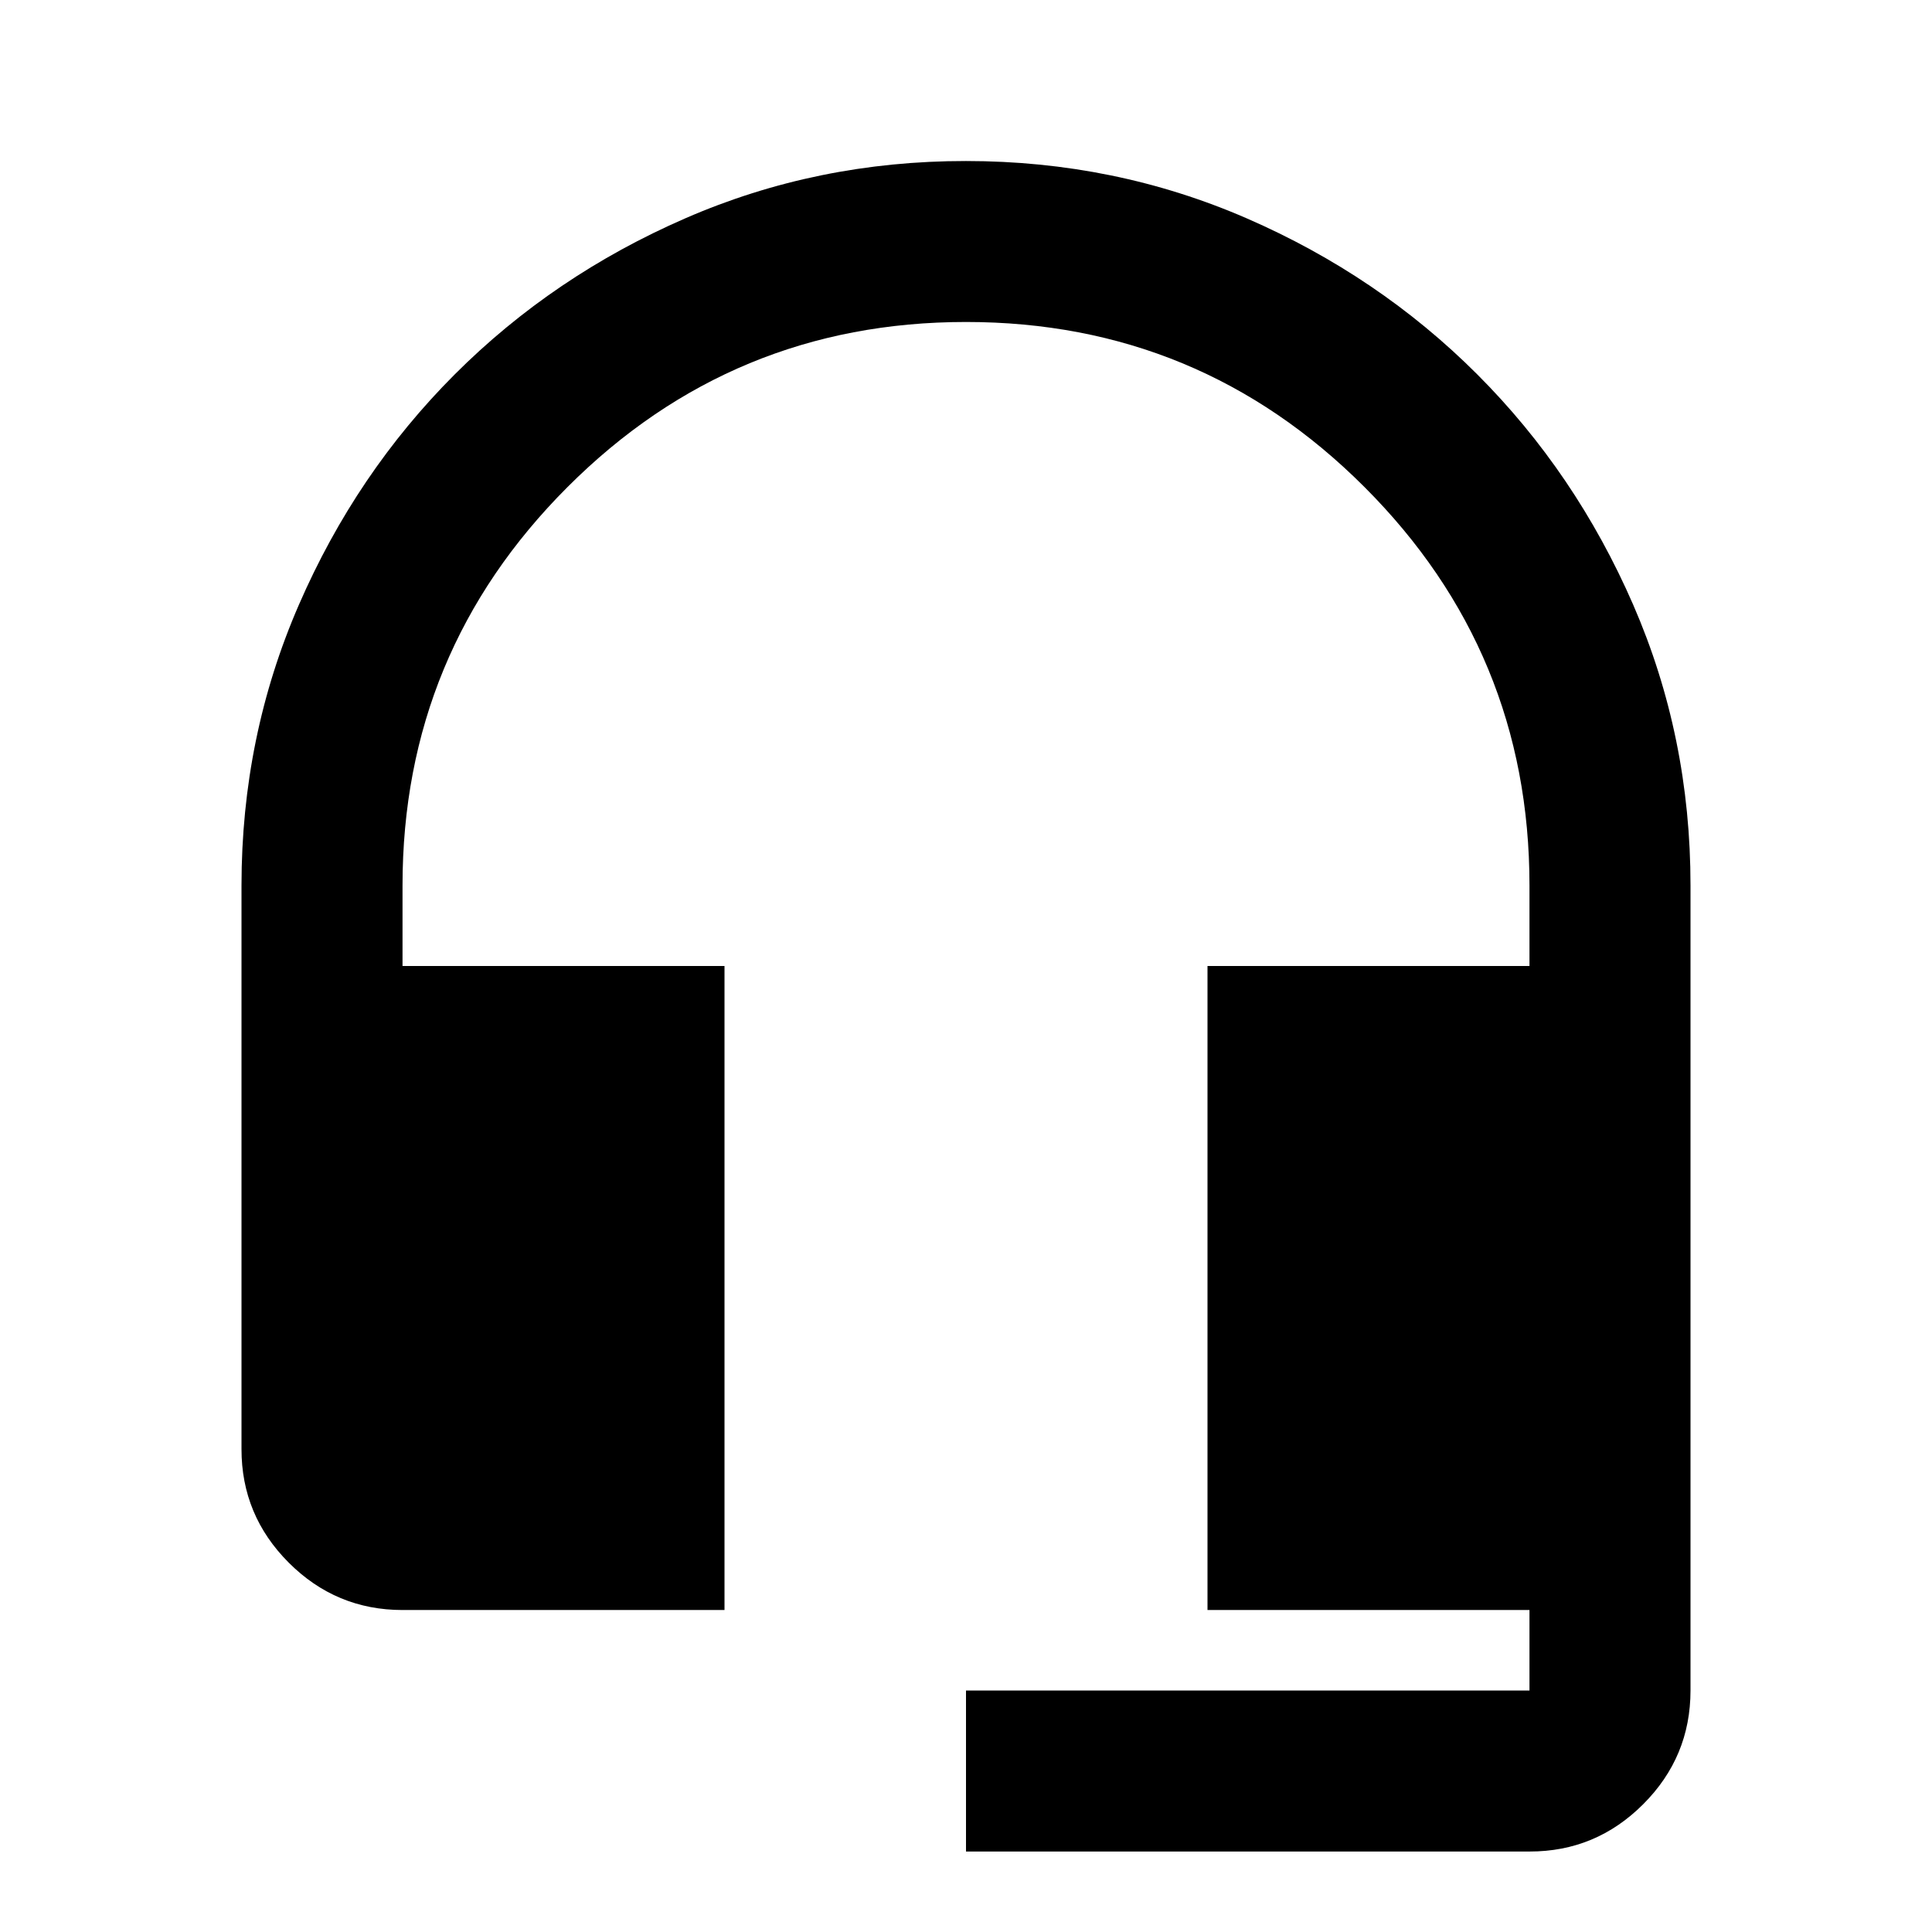
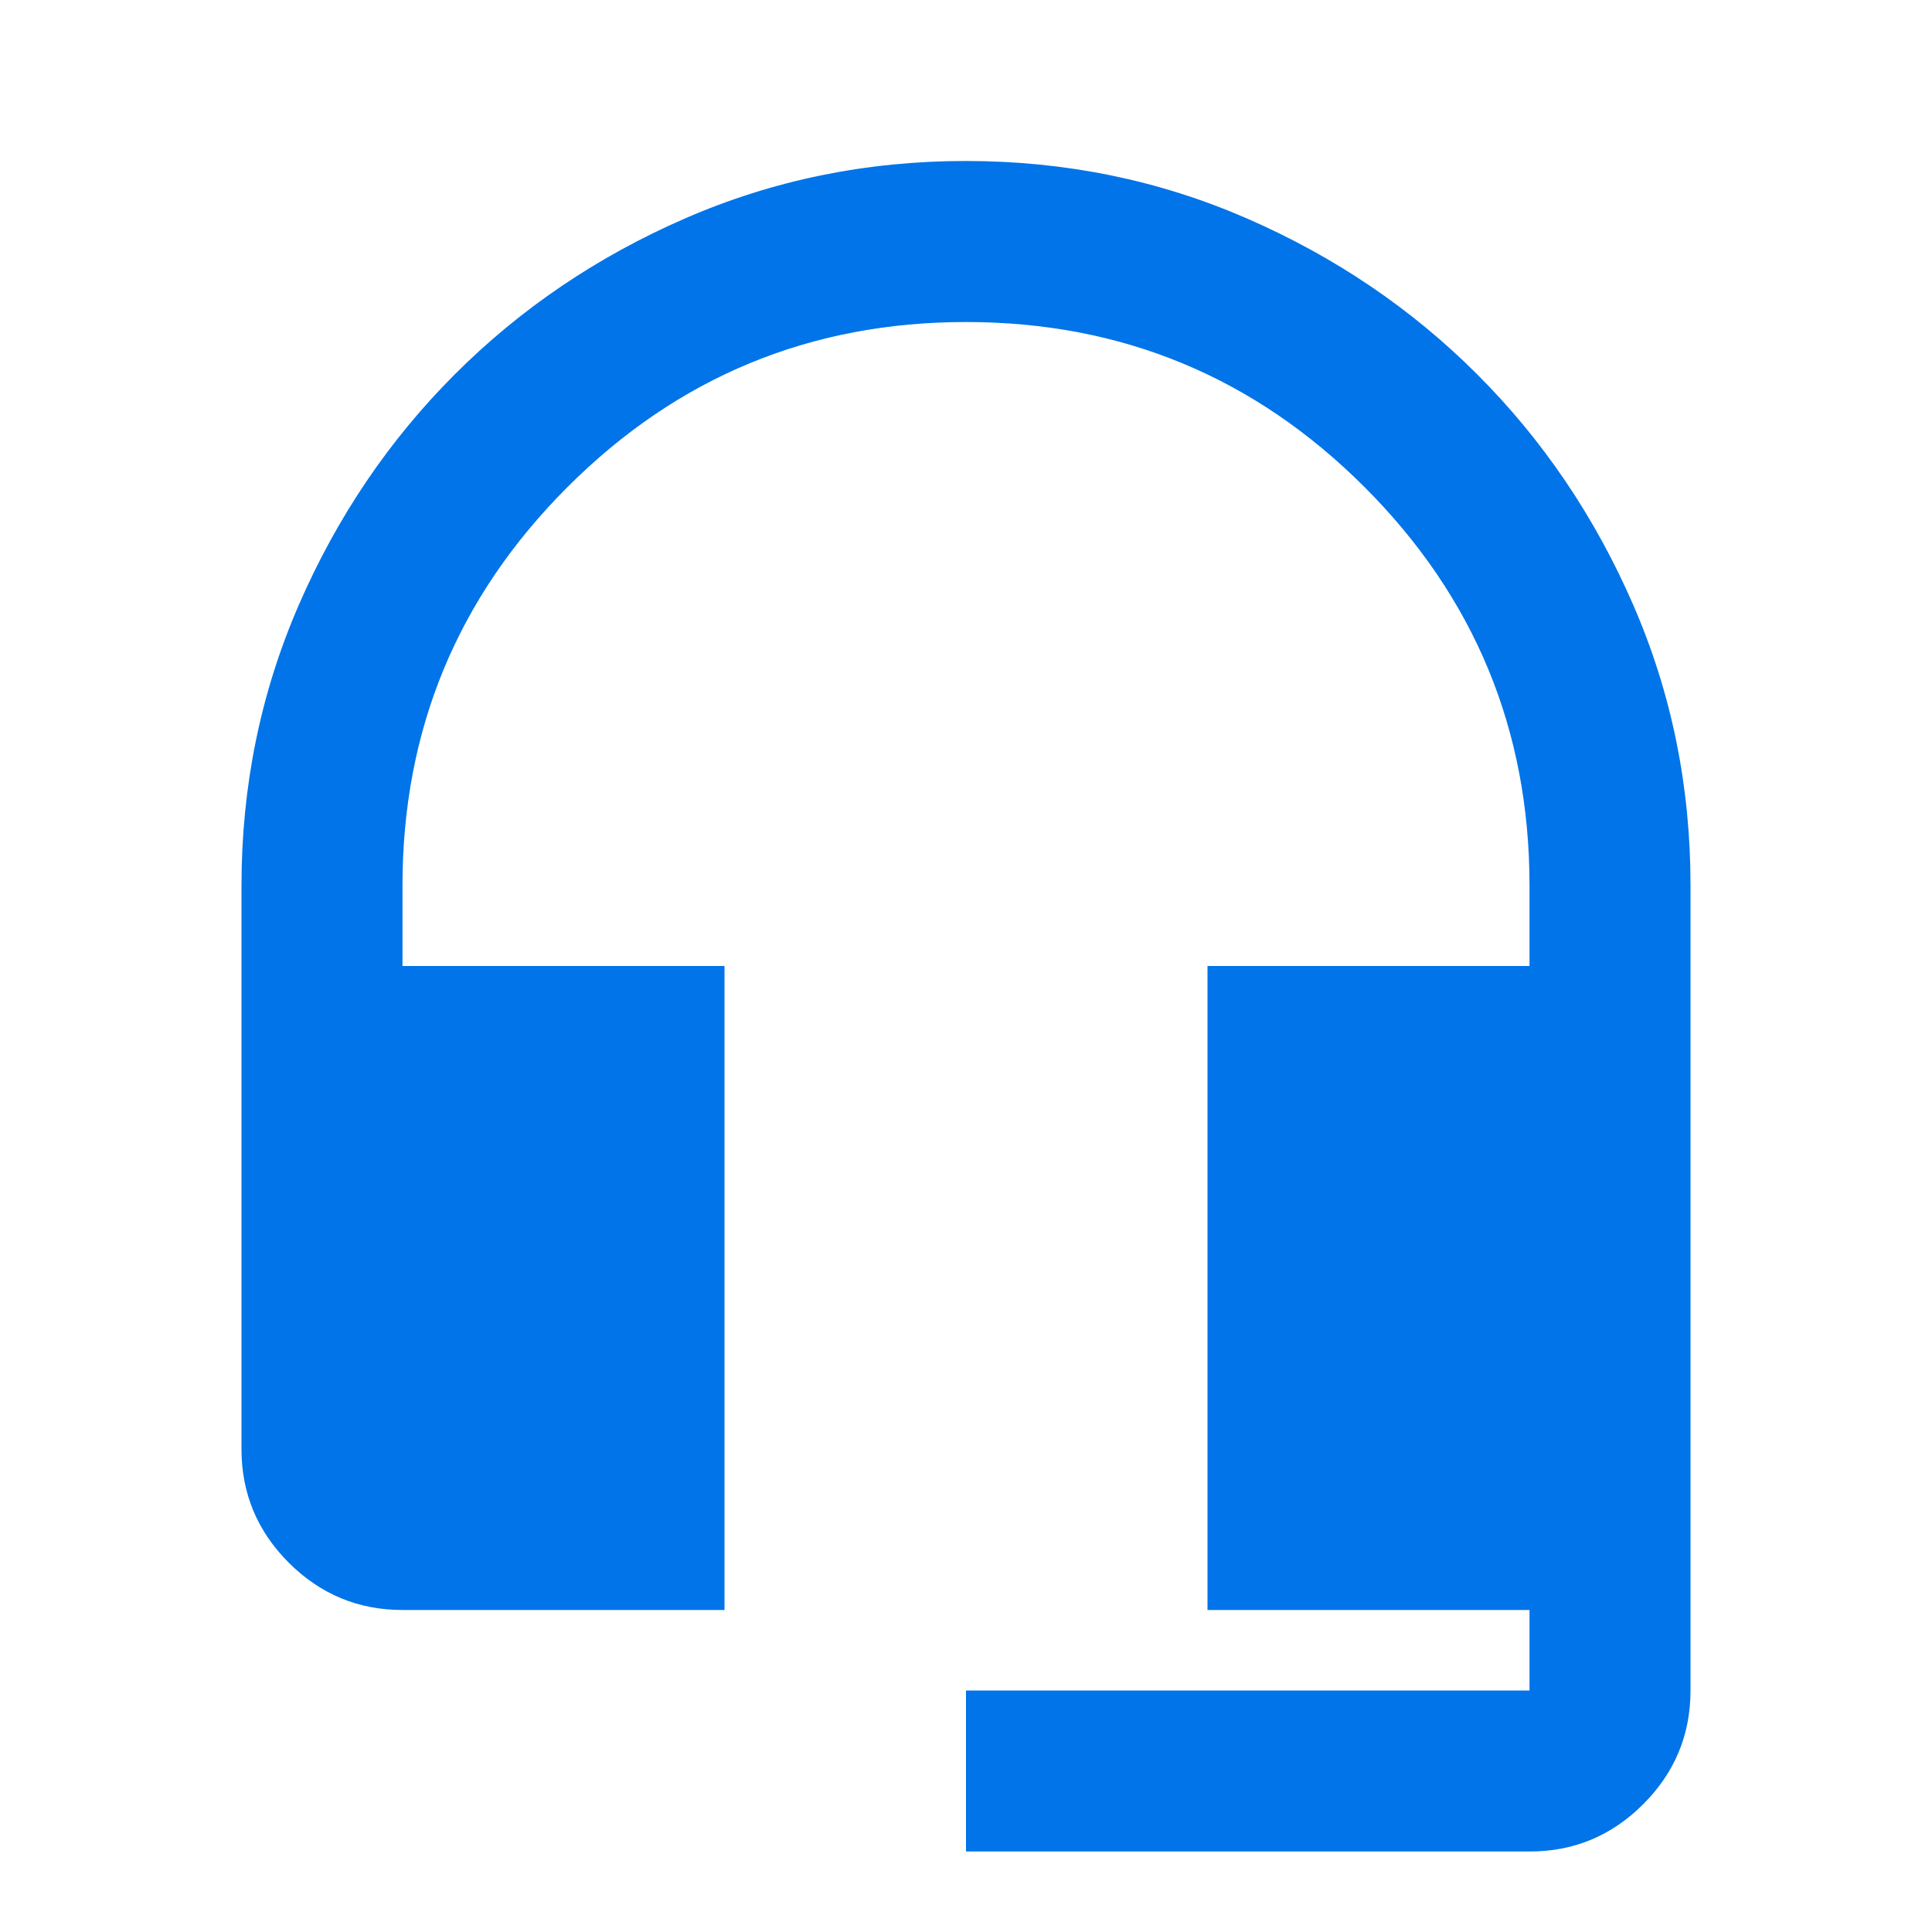
- <svg xmlns="http://www.w3.org/2000/svg" width="32" height="32" viewBox="0 0 32 32" fill="none">
-   <path d="M16 30.667V28H25.333V26.667H20V16H25.333V14.667C25.333 12.089 24.422 9.889 22.6 8.067C20.778 6.244 18.578 5.333 16 5.333C13.422 5.333 11.222 6.244 9.4 8.067C7.578 9.889 6.667 12.089 6.667 14.667V16H12V26.667H6.667C5.933 26.667 5.305 26.405 4.783 25.883C4.26 25.36 3.999 24.732 4 24V14.667C4 13.022 4.317 11.472 4.951 10.016C5.584 8.56 6.445 7.288 7.533 6.2C8.622 5.111 9.895 4.25 11.351 3.616C12.807 2.982 14.356 2.666 16 2.667C17.644 2.667 19.195 2.984 20.651 3.617C22.107 4.251 23.379 5.112 24.467 6.2C25.556 7.289 26.417 8.561 27.051 10.017C27.684 11.473 28.001 13.023 28 14.667V28C28 28.733 27.739 29.361 27.216 29.884C26.693 30.407 26.066 30.668 25.333 30.667H16Z" fill="black" />
+ <svg xmlns="http://www.w3.org/2000/svg" width="55" height="55" viewBox="0 0 55 55" fill="none">
+   <path d="M27.5 52.708V48.125H43.542V45.833H34.375V27.5H43.542V25.208C43.542 20.778 41.976 16.997 38.844 13.865C35.712 10.733 31.931 9.167 27.5 9.167C23.07 9.167 19.288 10.733 16.156 13.865C13.024 16.997 11.458 20.778 11.458 25.208V27.5H20.625V45.833H11.458C10.198 45.833 9.119 45.384 8.22 44.486C7.322 43.587 6.873 42.509 6.875 41.25V25.208C6.875 22.382 7.42 19.718 8.509 17.215C9.598 14.713 11.078 12.526 12.948 10.656C14.819 8.785 17.006 7.304 19.509 6.215C22.012 5.126 24.675 4.582 27.5 4.583C30.326 4.583 32.991 5.128 35.493 6.217C37.996 7.307 40.182 8.786 42.052 10.656C43.924 12.528 45.404 14.715 46.493 17.217C47.583 19.72 48.127 22.384 48.125 25.208V48.125C48.125 49.385 47.676 50.465 46.778 51.363C45.879 52.261 44.801 52.71 43.542 52.708H27.5Z" fill="#0074E8" />
</svg>
